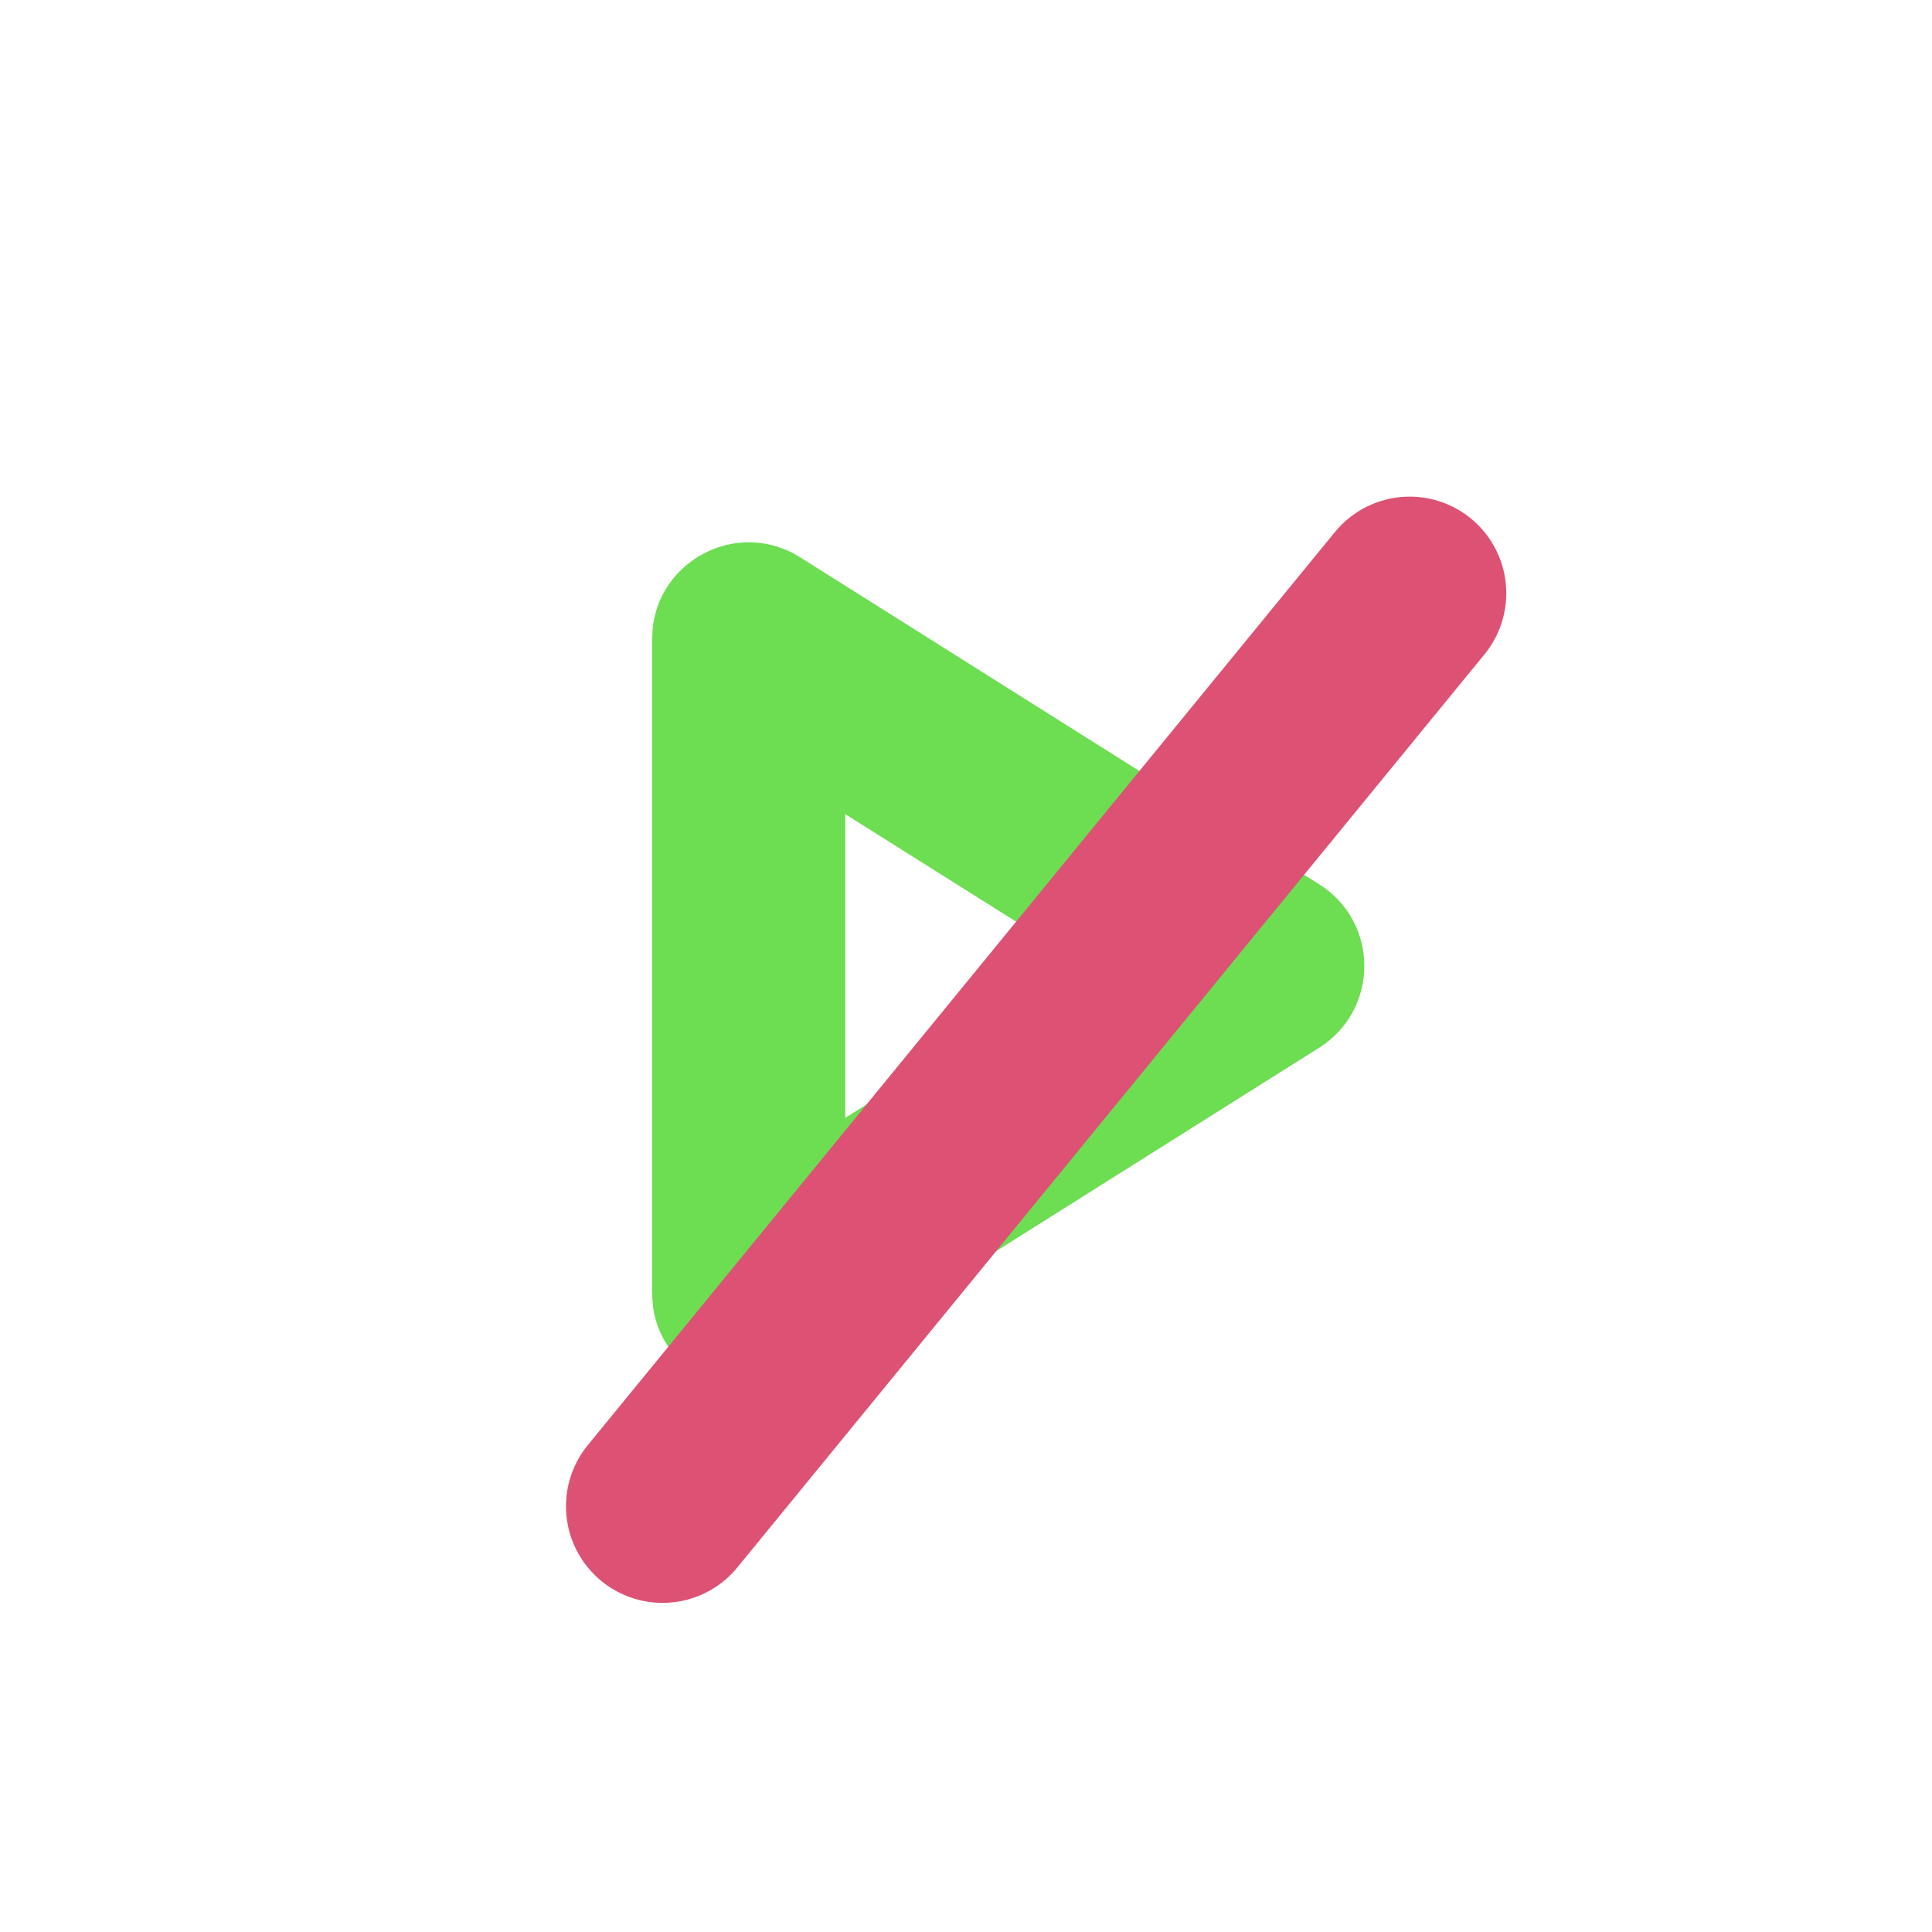
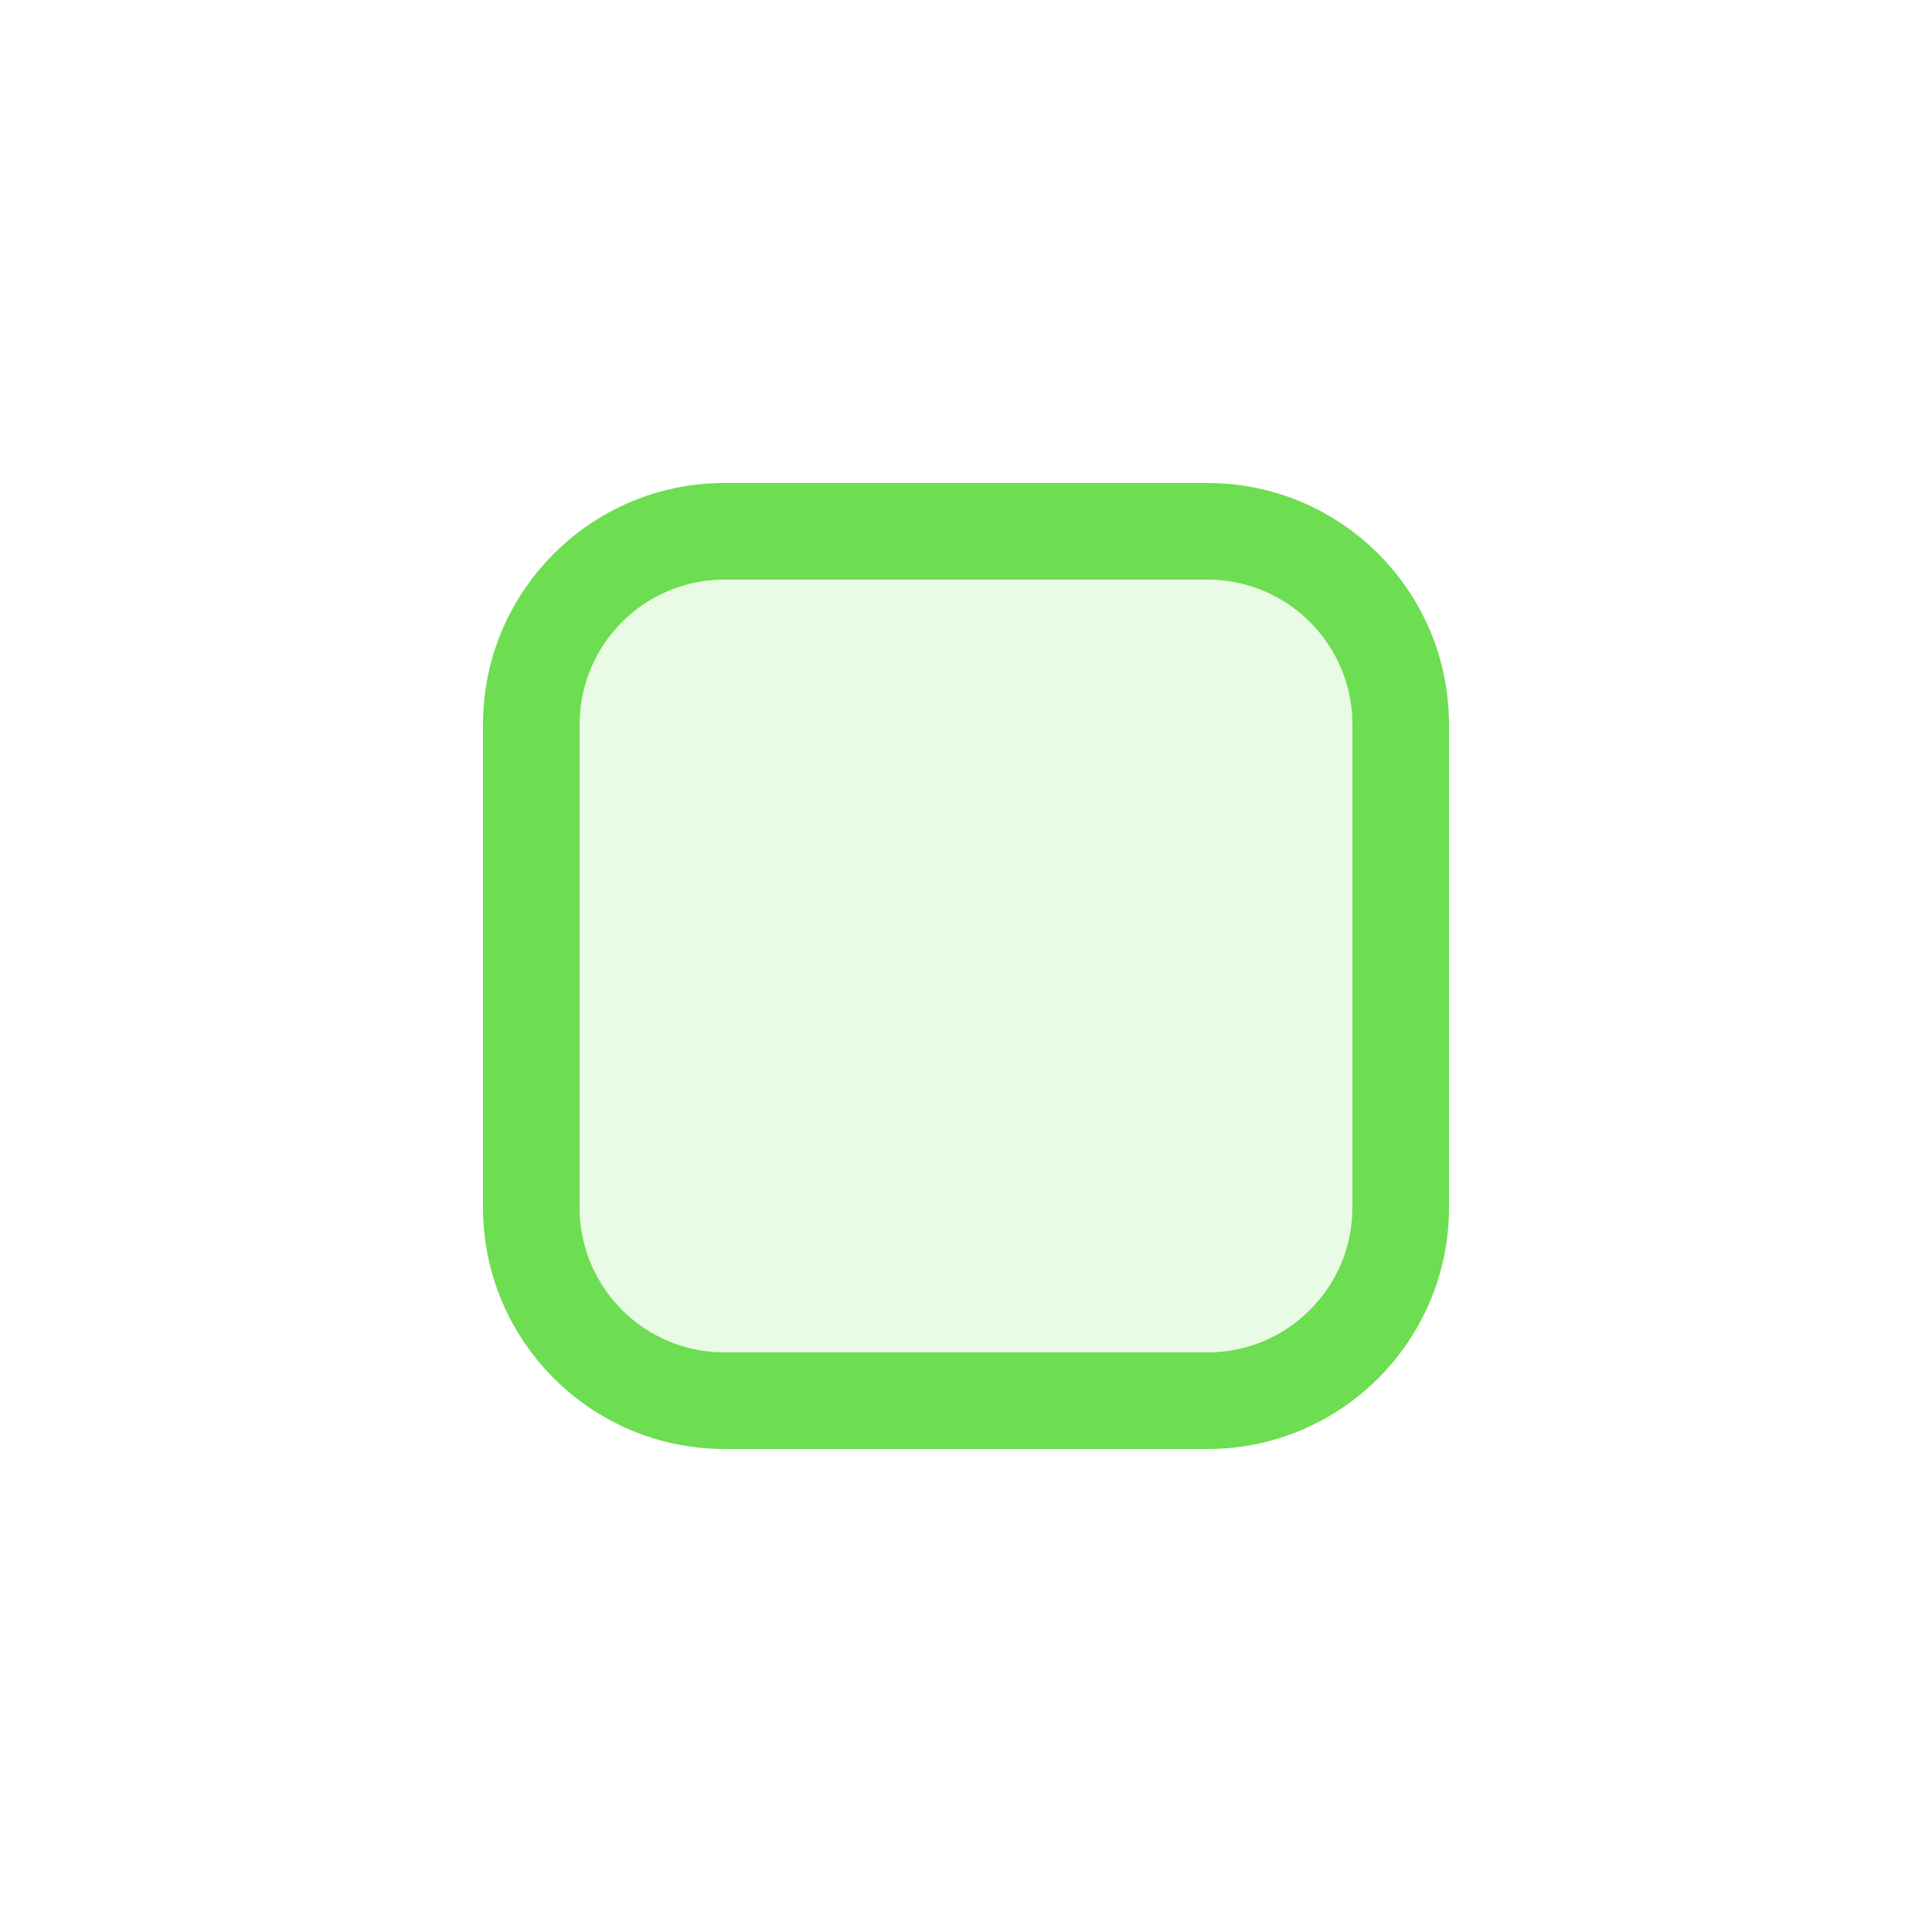
<svg xmlns="http://www.w3.org/2000/svg" width="20" height="20" viewBox="0 0 20 20" fill="none">
-   <path d="M6.76 6.472C6.858 5.772 7.659 5.376 8.283 5.769L13.656 9.154C14.279 9.546 14.279 10.453 13.656 10.846L8.283 14.23L8.161 14.295C7.559 14.571 6.851 14.183 6.76 13.528L6.75 13.385V6.615L6.76 6.472ZM8.75 11.572L11.248 10L8.75 8.428V11.572Z" fill="#6DDD52" />
-   <line x1="6.859" y1="15.593" x2="14.593" y2="6.141" stroke="#DD5274" stroke-width="2" stroke-linecap="round" />
+   <rect x="5.5" y="5.5" width="9" height="9" rx="2" fill="#6DDD52" fill-opacity="0.15" stroke="#6DDD52" />
</svg>
